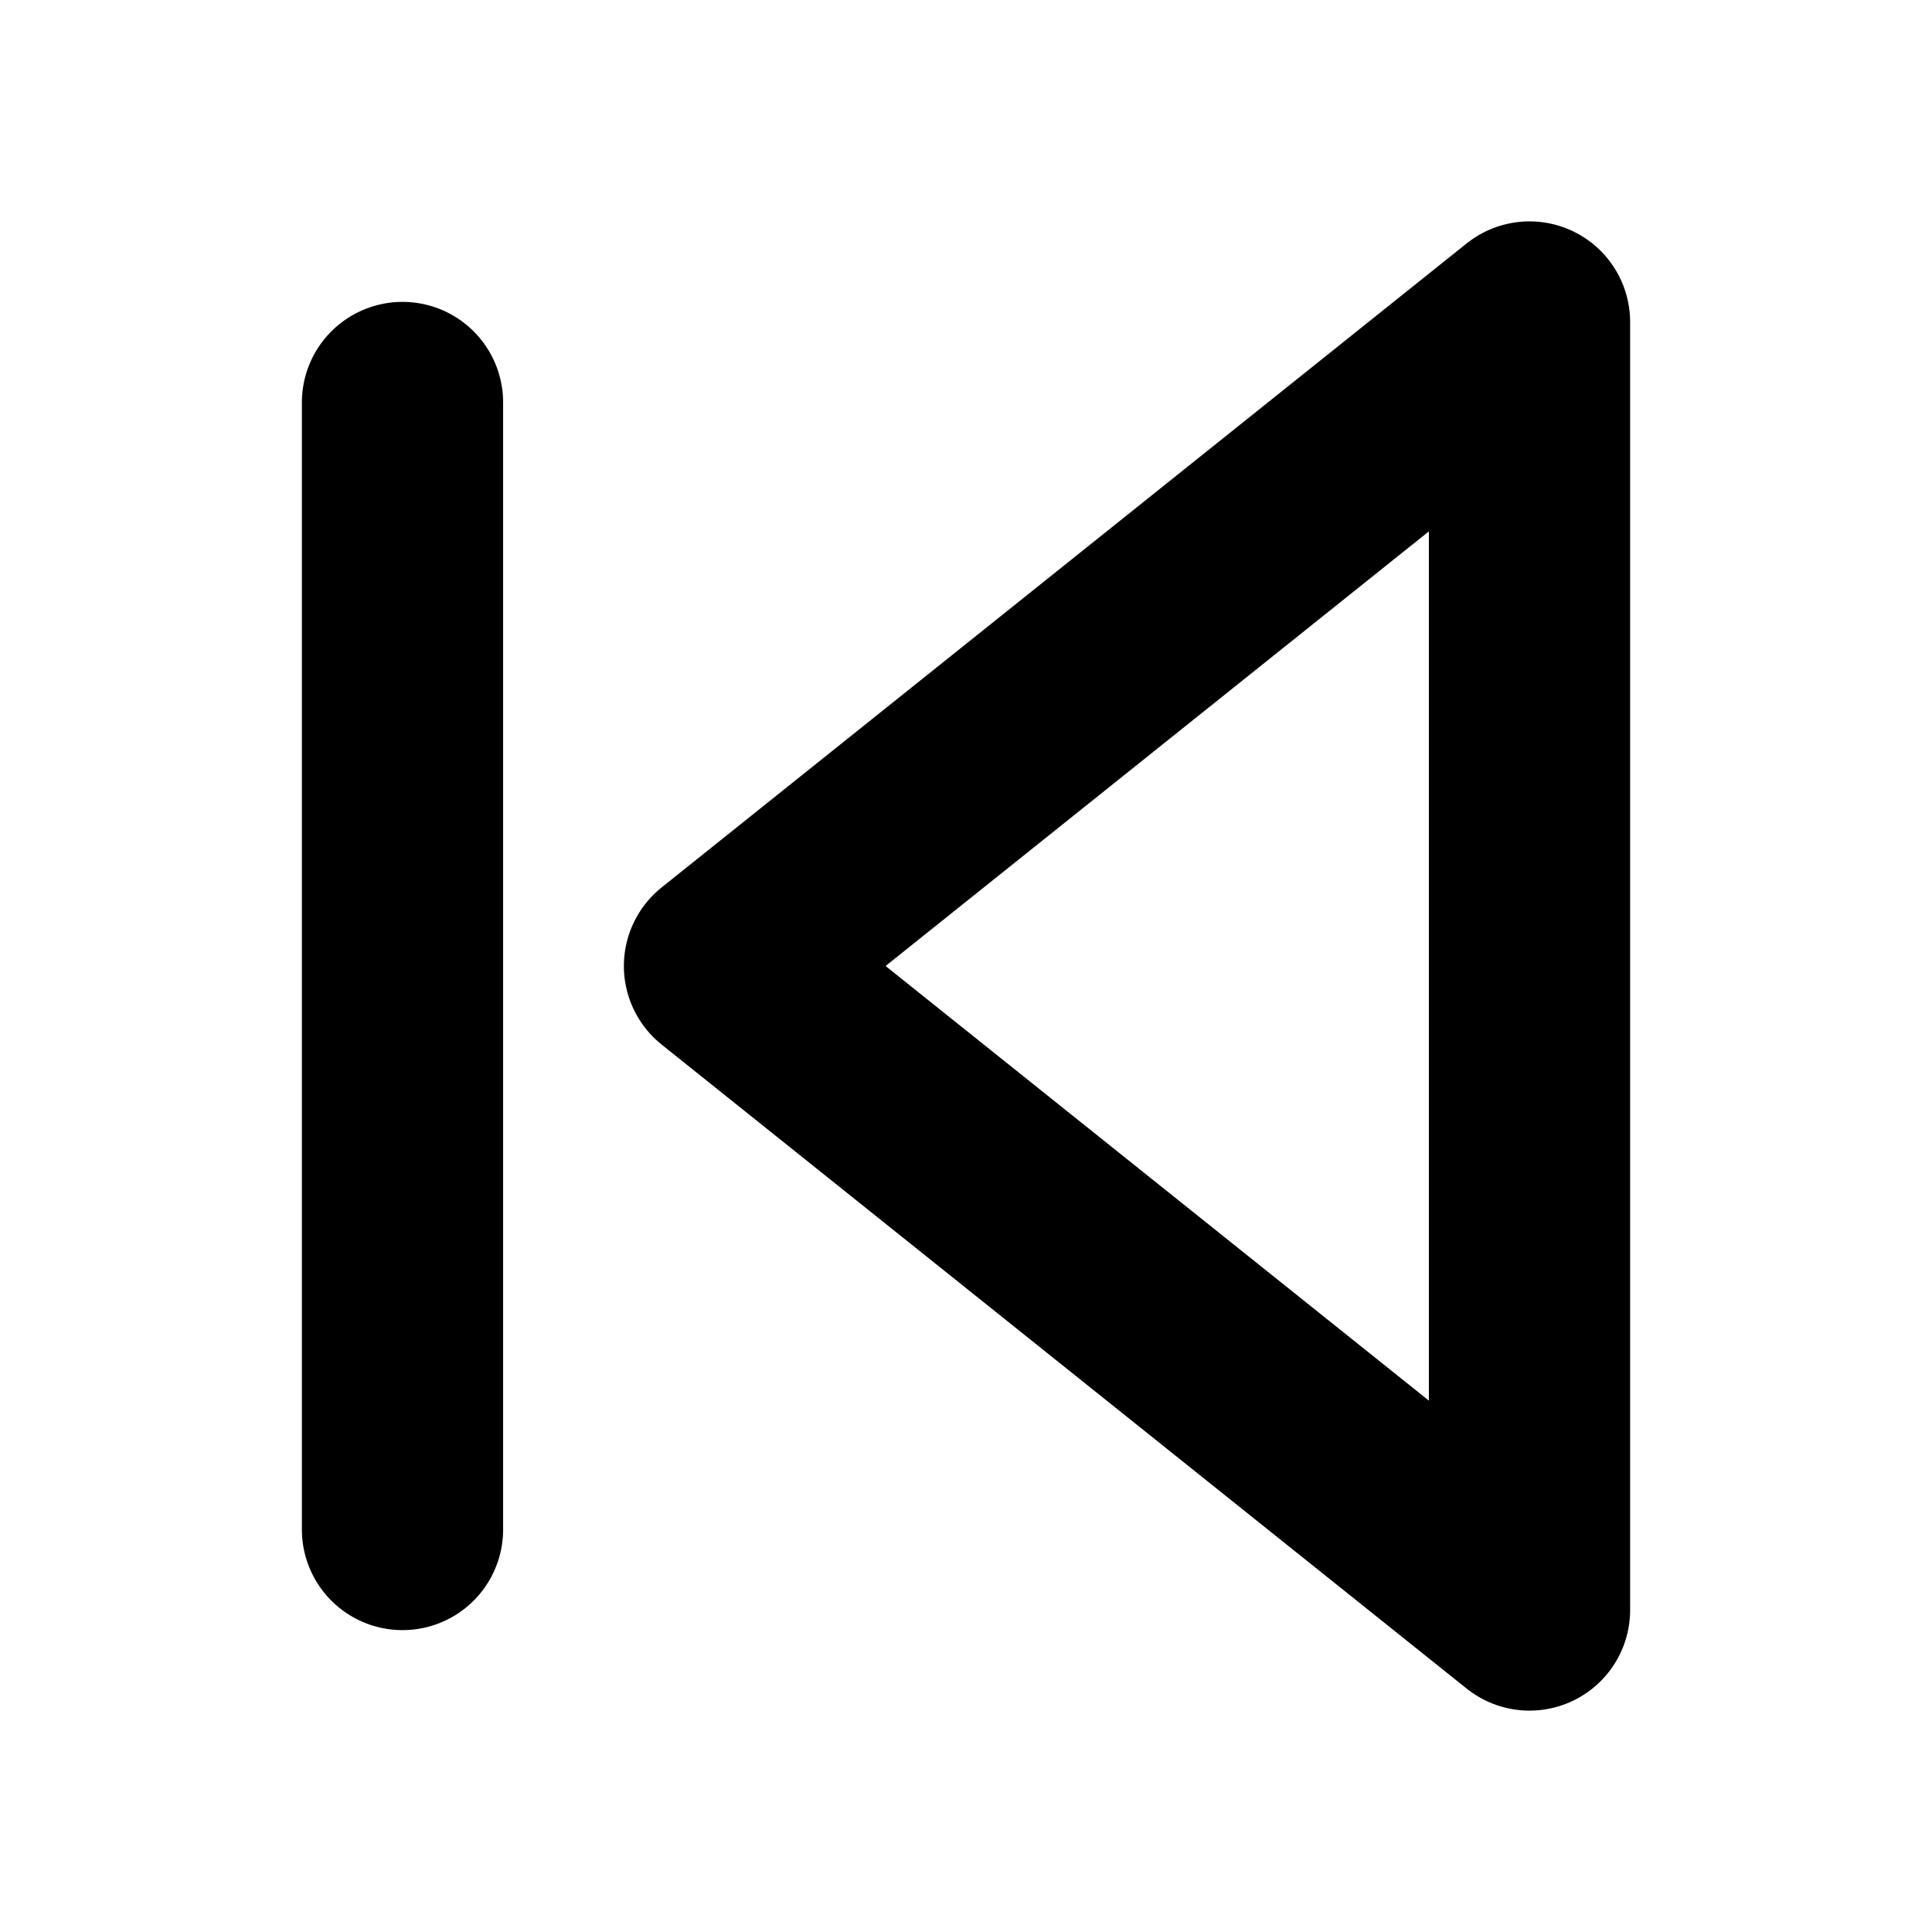
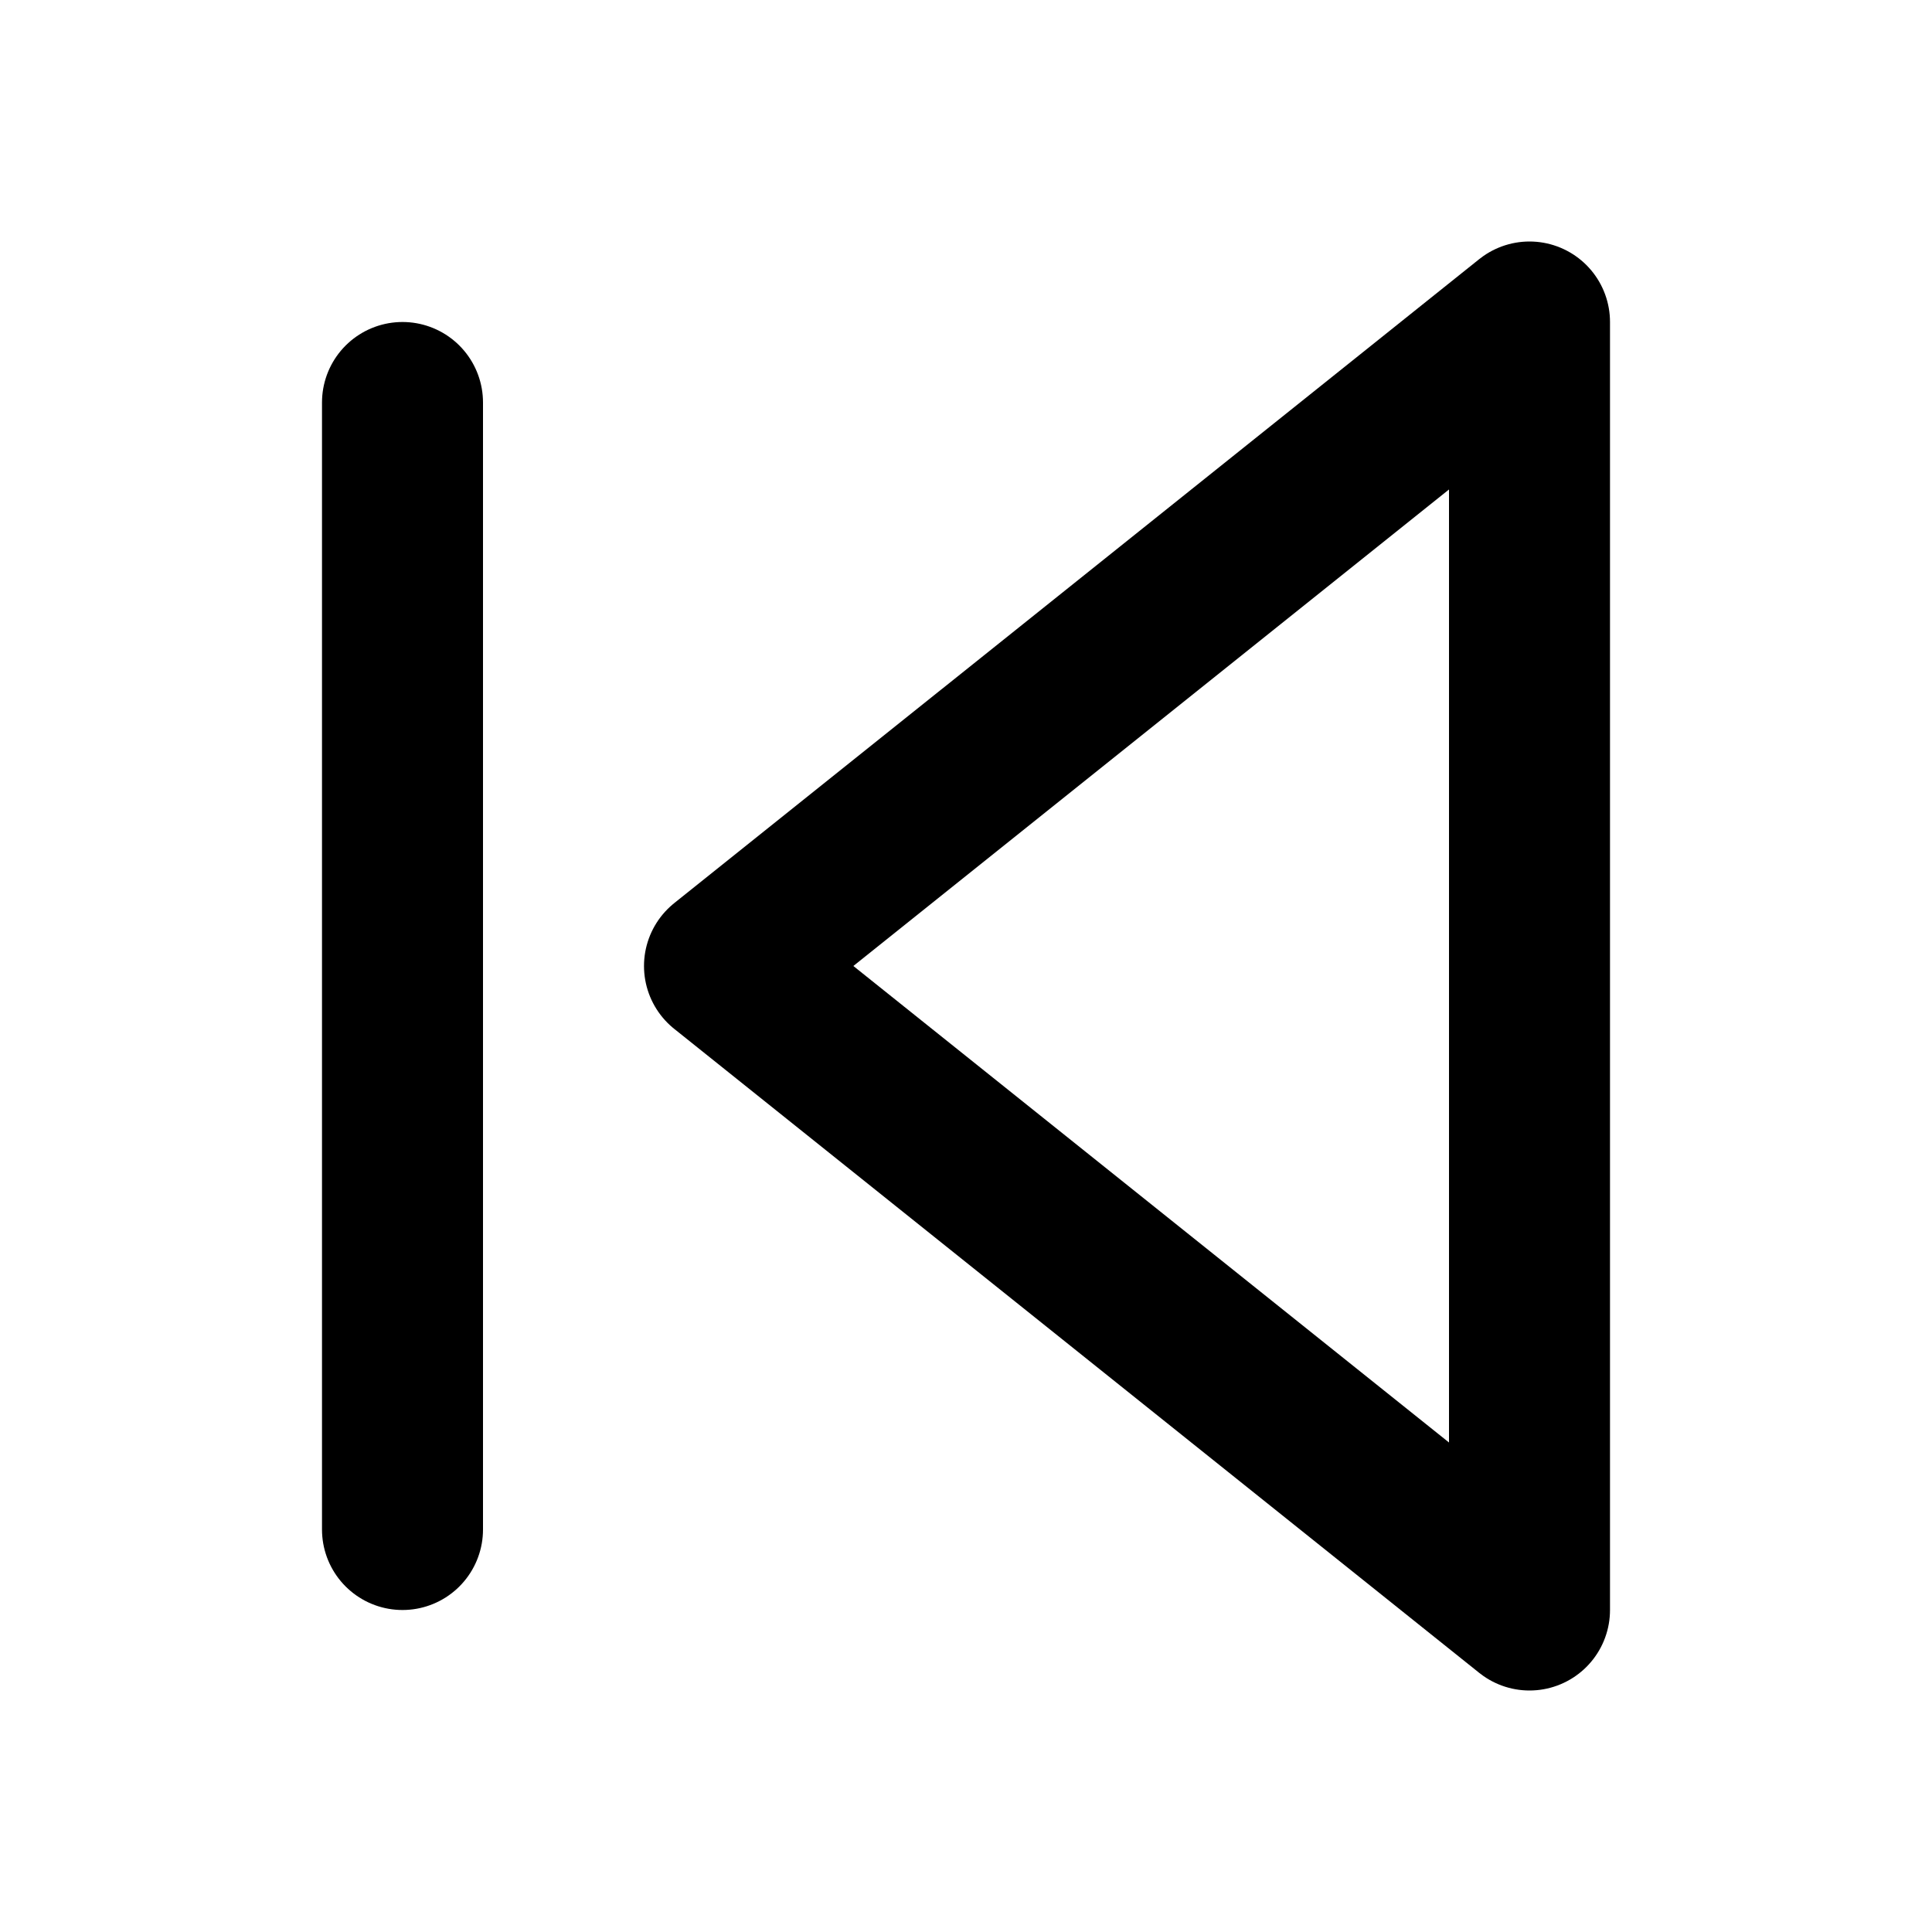
- <svg xmlns="http://www.w3.org/2000/svg" width="20" height="20" viewBox="0 0 24 24" fill="none" stroke="currentColor" stroke-width="2.5" stroke-linecap="round" stroke-linejoin="round" class="lucide lucide-skip-back">
+ <svg xmlns="http://www.w3.org/2000/svg" width="24" height="24" viewBox="0 0 24 24" fill="none" stroke="currentColor" stroke-width="2" stroke-linecap="round" stroke-linejoin="round" class="lucide lucide-skip-back">
  <polygon points="19 20 9 12 19 4 19 20" />
  <line x1="5" x2="5" y1="19" y2="5" />
</svg>
